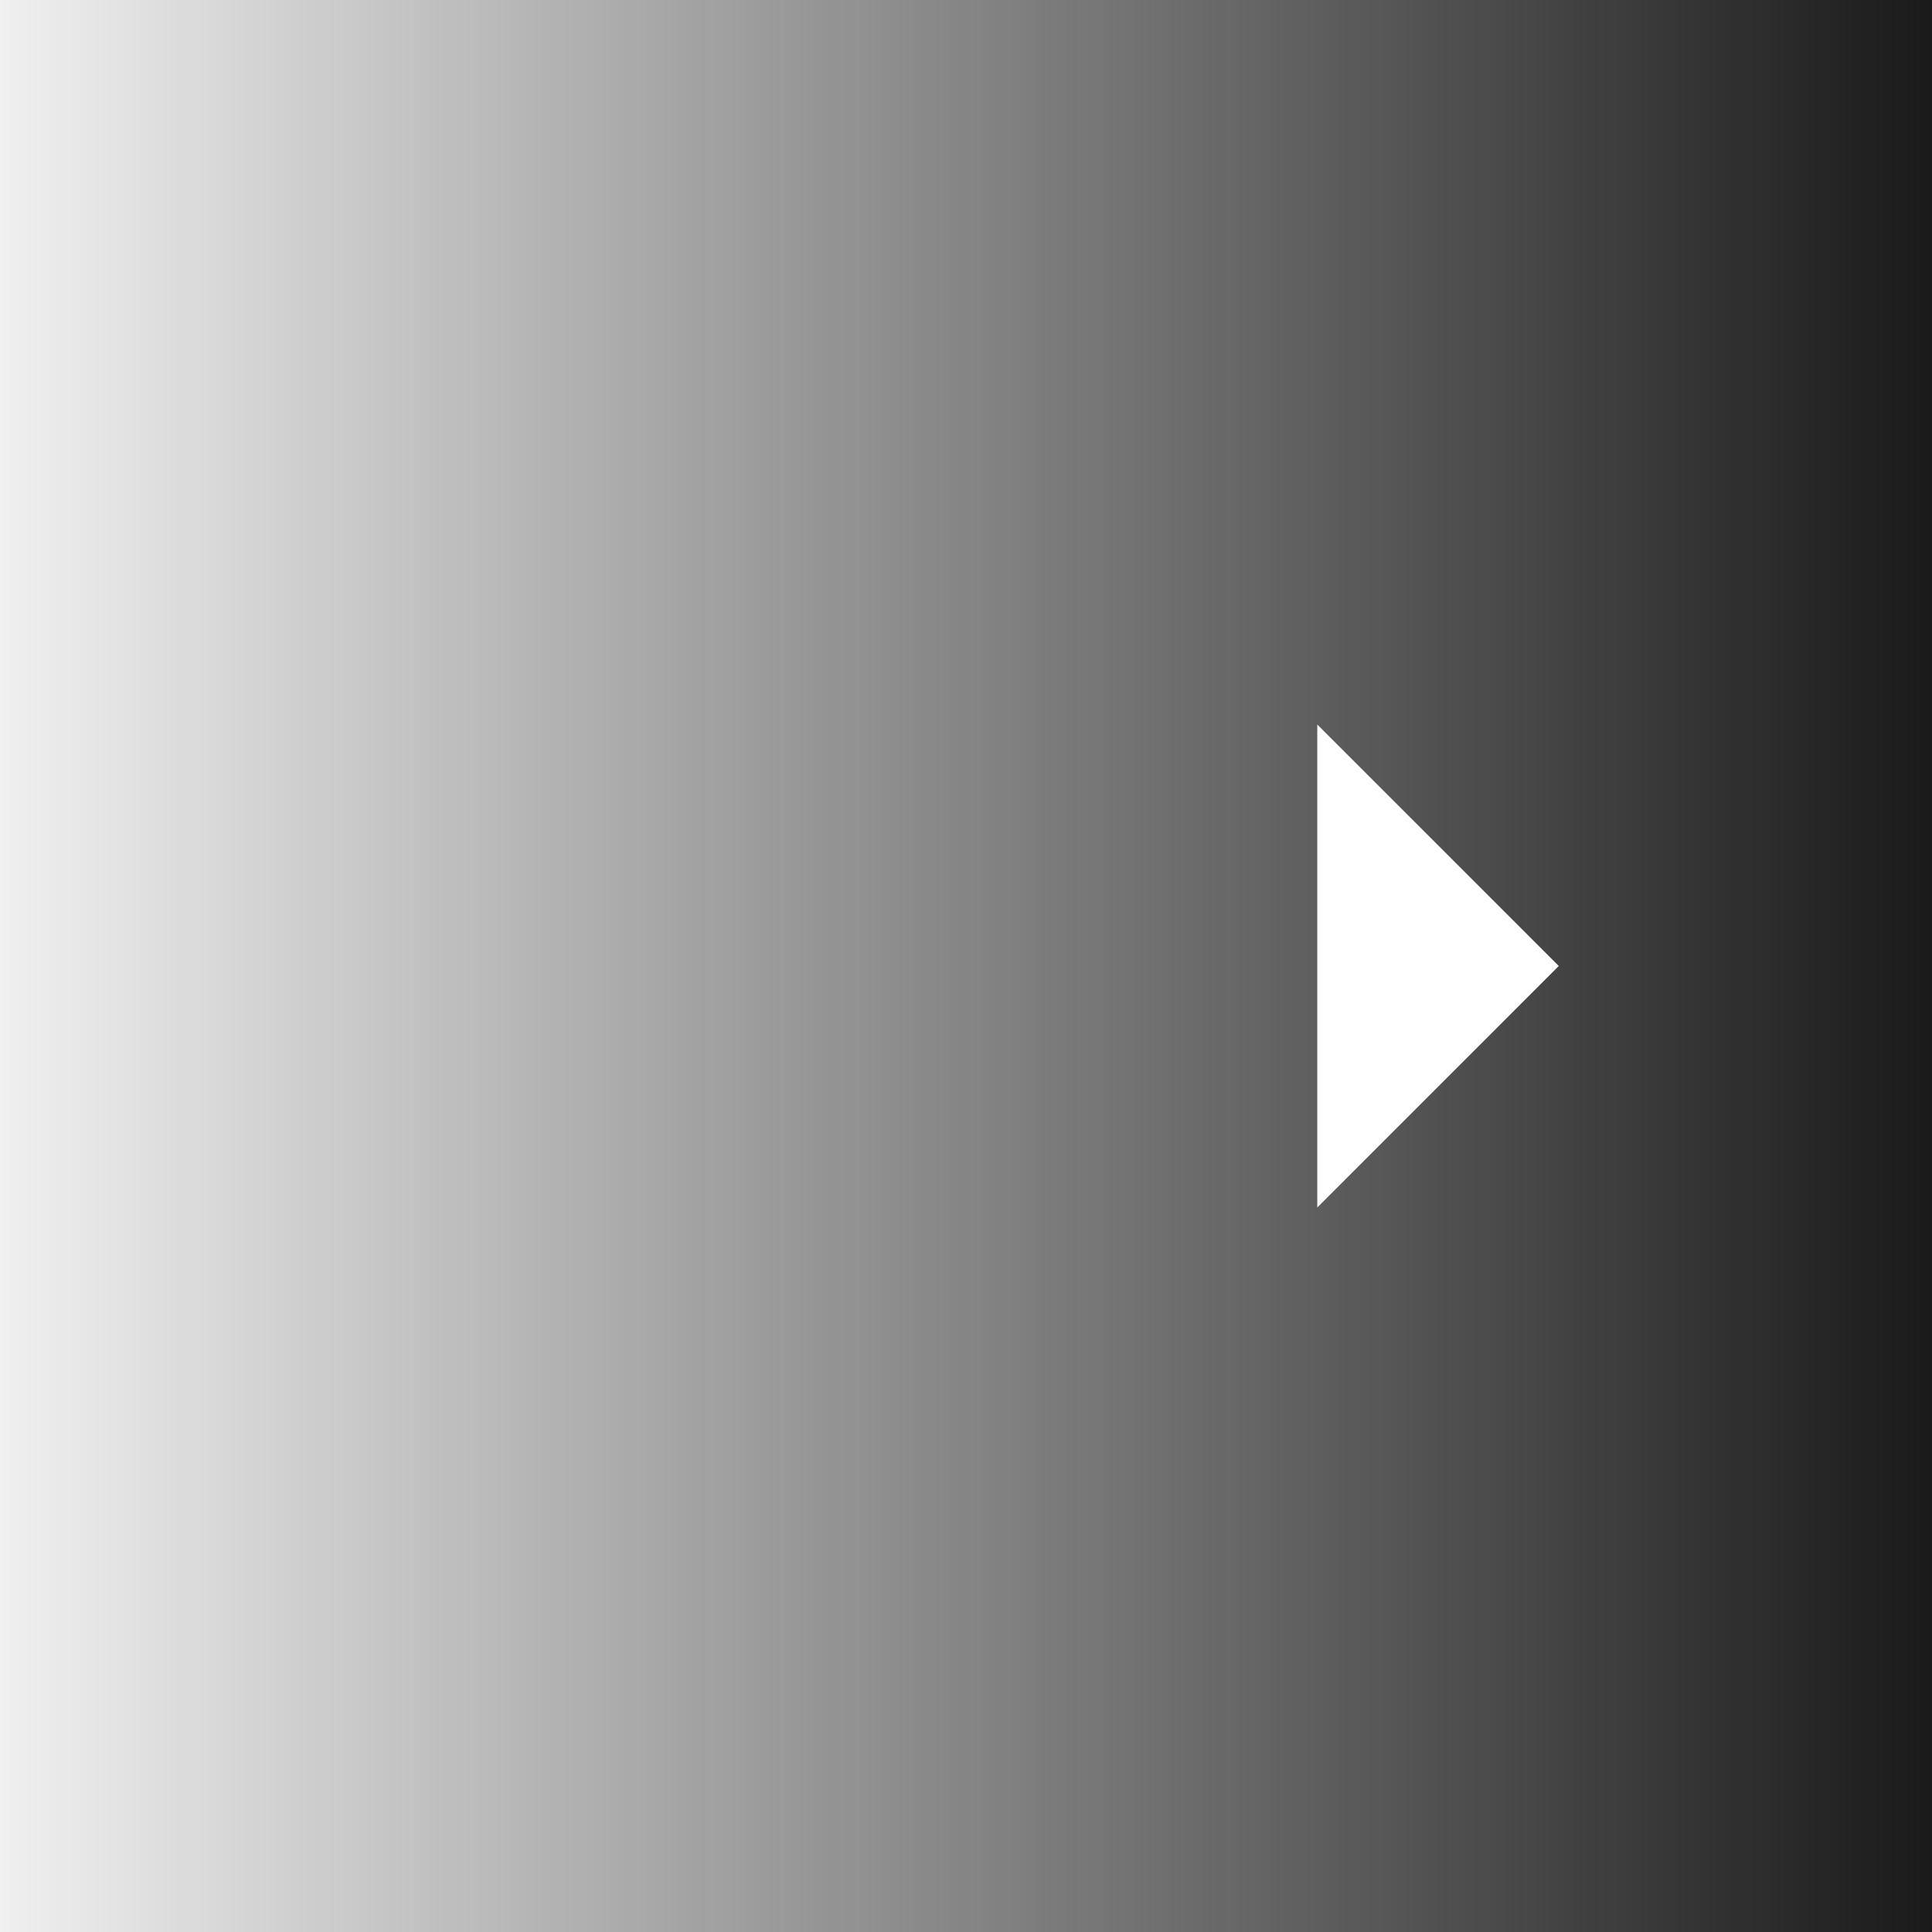
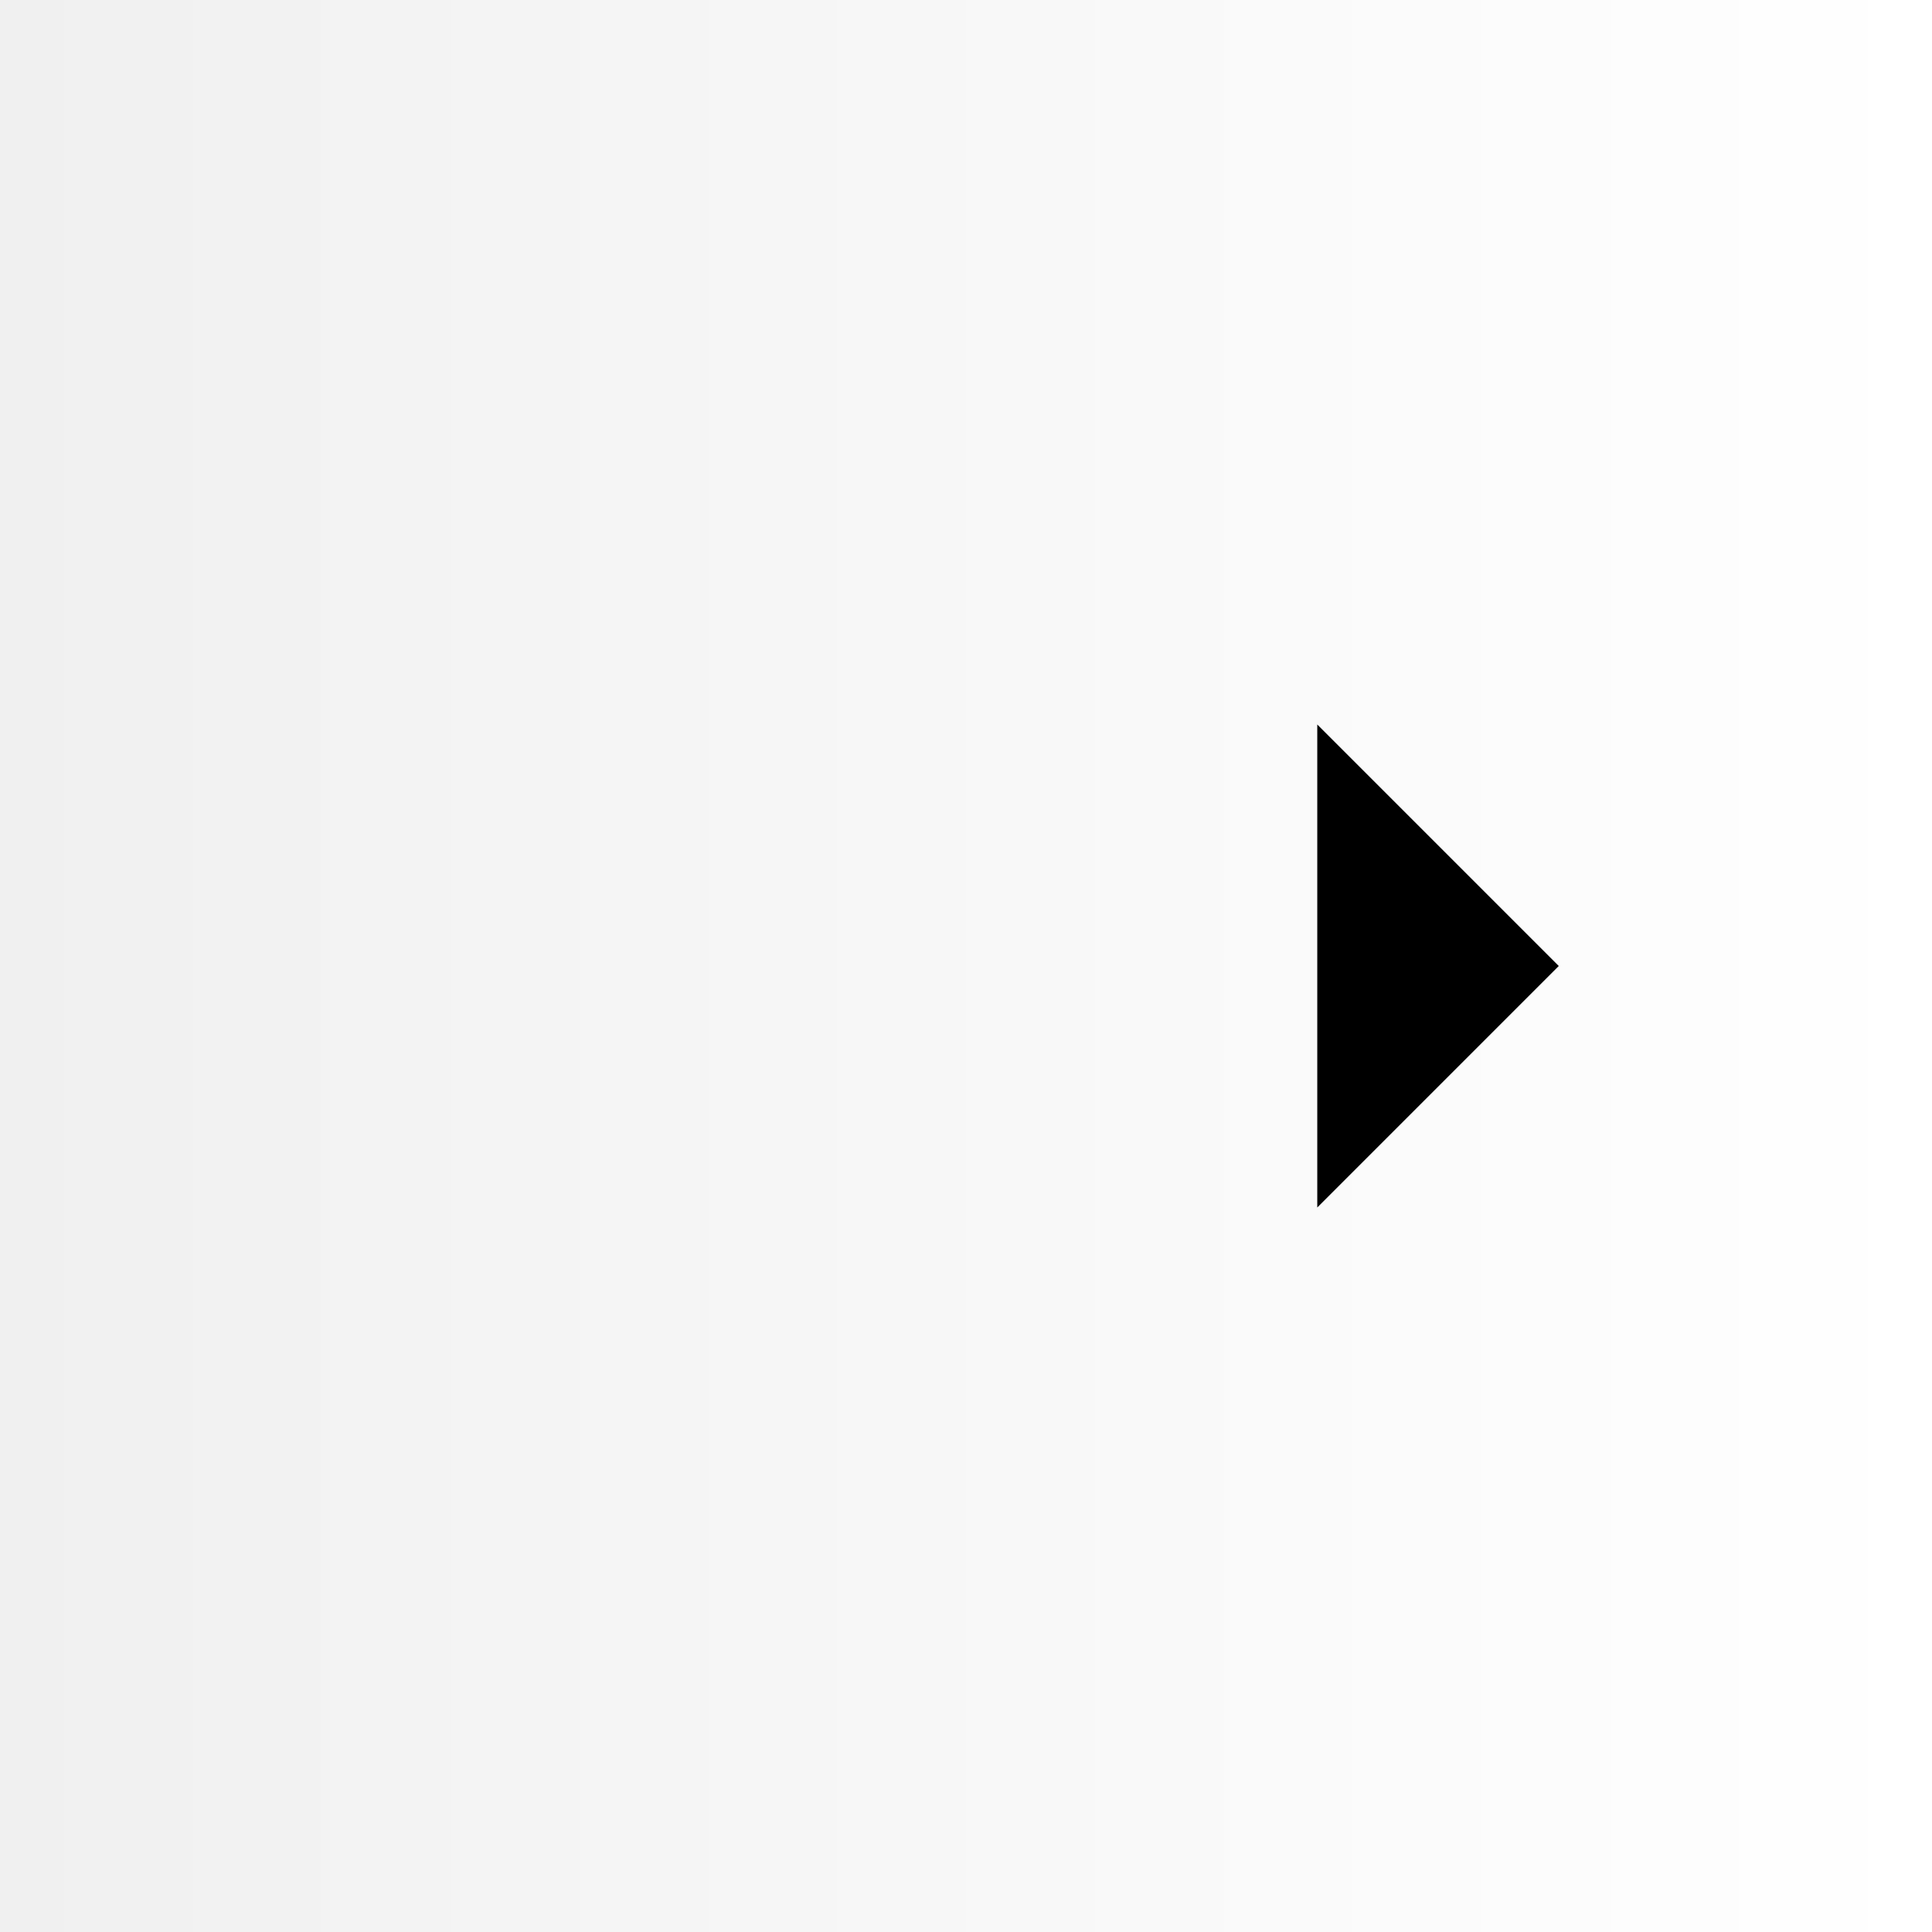
- <svg xmlns="http://www.w3.org/2000/svg" version="1.1" id="Layer_1" x="0px" y="0px" width="44px" height="44px" viewBox="0 0 44 44" style="enable-background:new 0 0 44 44;" xml:space="preserve">
+ <svg xmlns="http://www.w3.org/2000/svg" version="1.1" id="Layer_1" x="0px" y="0px" viewBox="0 0 44 44" style="enable-background:new 0 0 44 44;" xml:space="preserve">
  <style type="text/css">
	.st0{fill:url(#SVGID_1_);}
- 	.st1{fill:#FFFFFF;}
</style>
-   <linearGradient id="SVGID_1_" gradientUnits="userSpaceOnUse" x1="0" y1="817.89" x2="44" y2="817.89" gradientTransform="matrix(1 0 0 1 0 -795.8898)">
-     <stop offset="0" style="stop-color:#1A1A1A;stop-opacity:0" />
-     <stop offset="1" style="stop-color:#1A1A1A" />
+   <linearGradient id="SVGID_1_" gradientUnits="userSpaceOnUse" x1="0" y1="-774" x2="44" y2="-774" gradientTransform="matrix(1 0 0 -1 0 -752)">
+     <stop offset="0" style="stop-color:#FFFFFF;stop-opacity:0" />
+     <stop offset="1" style="stop-color:#FFFFFF" />
  </linearGradient>
  <rect y="0" class="st0" width="44" height="44" />
-   <polygon class="st1" points="30,16.5 35.5,22 30,27.5 " />
+   <polygon points="30,16.5 35.5,22 30,27.5 " />
</svg>
